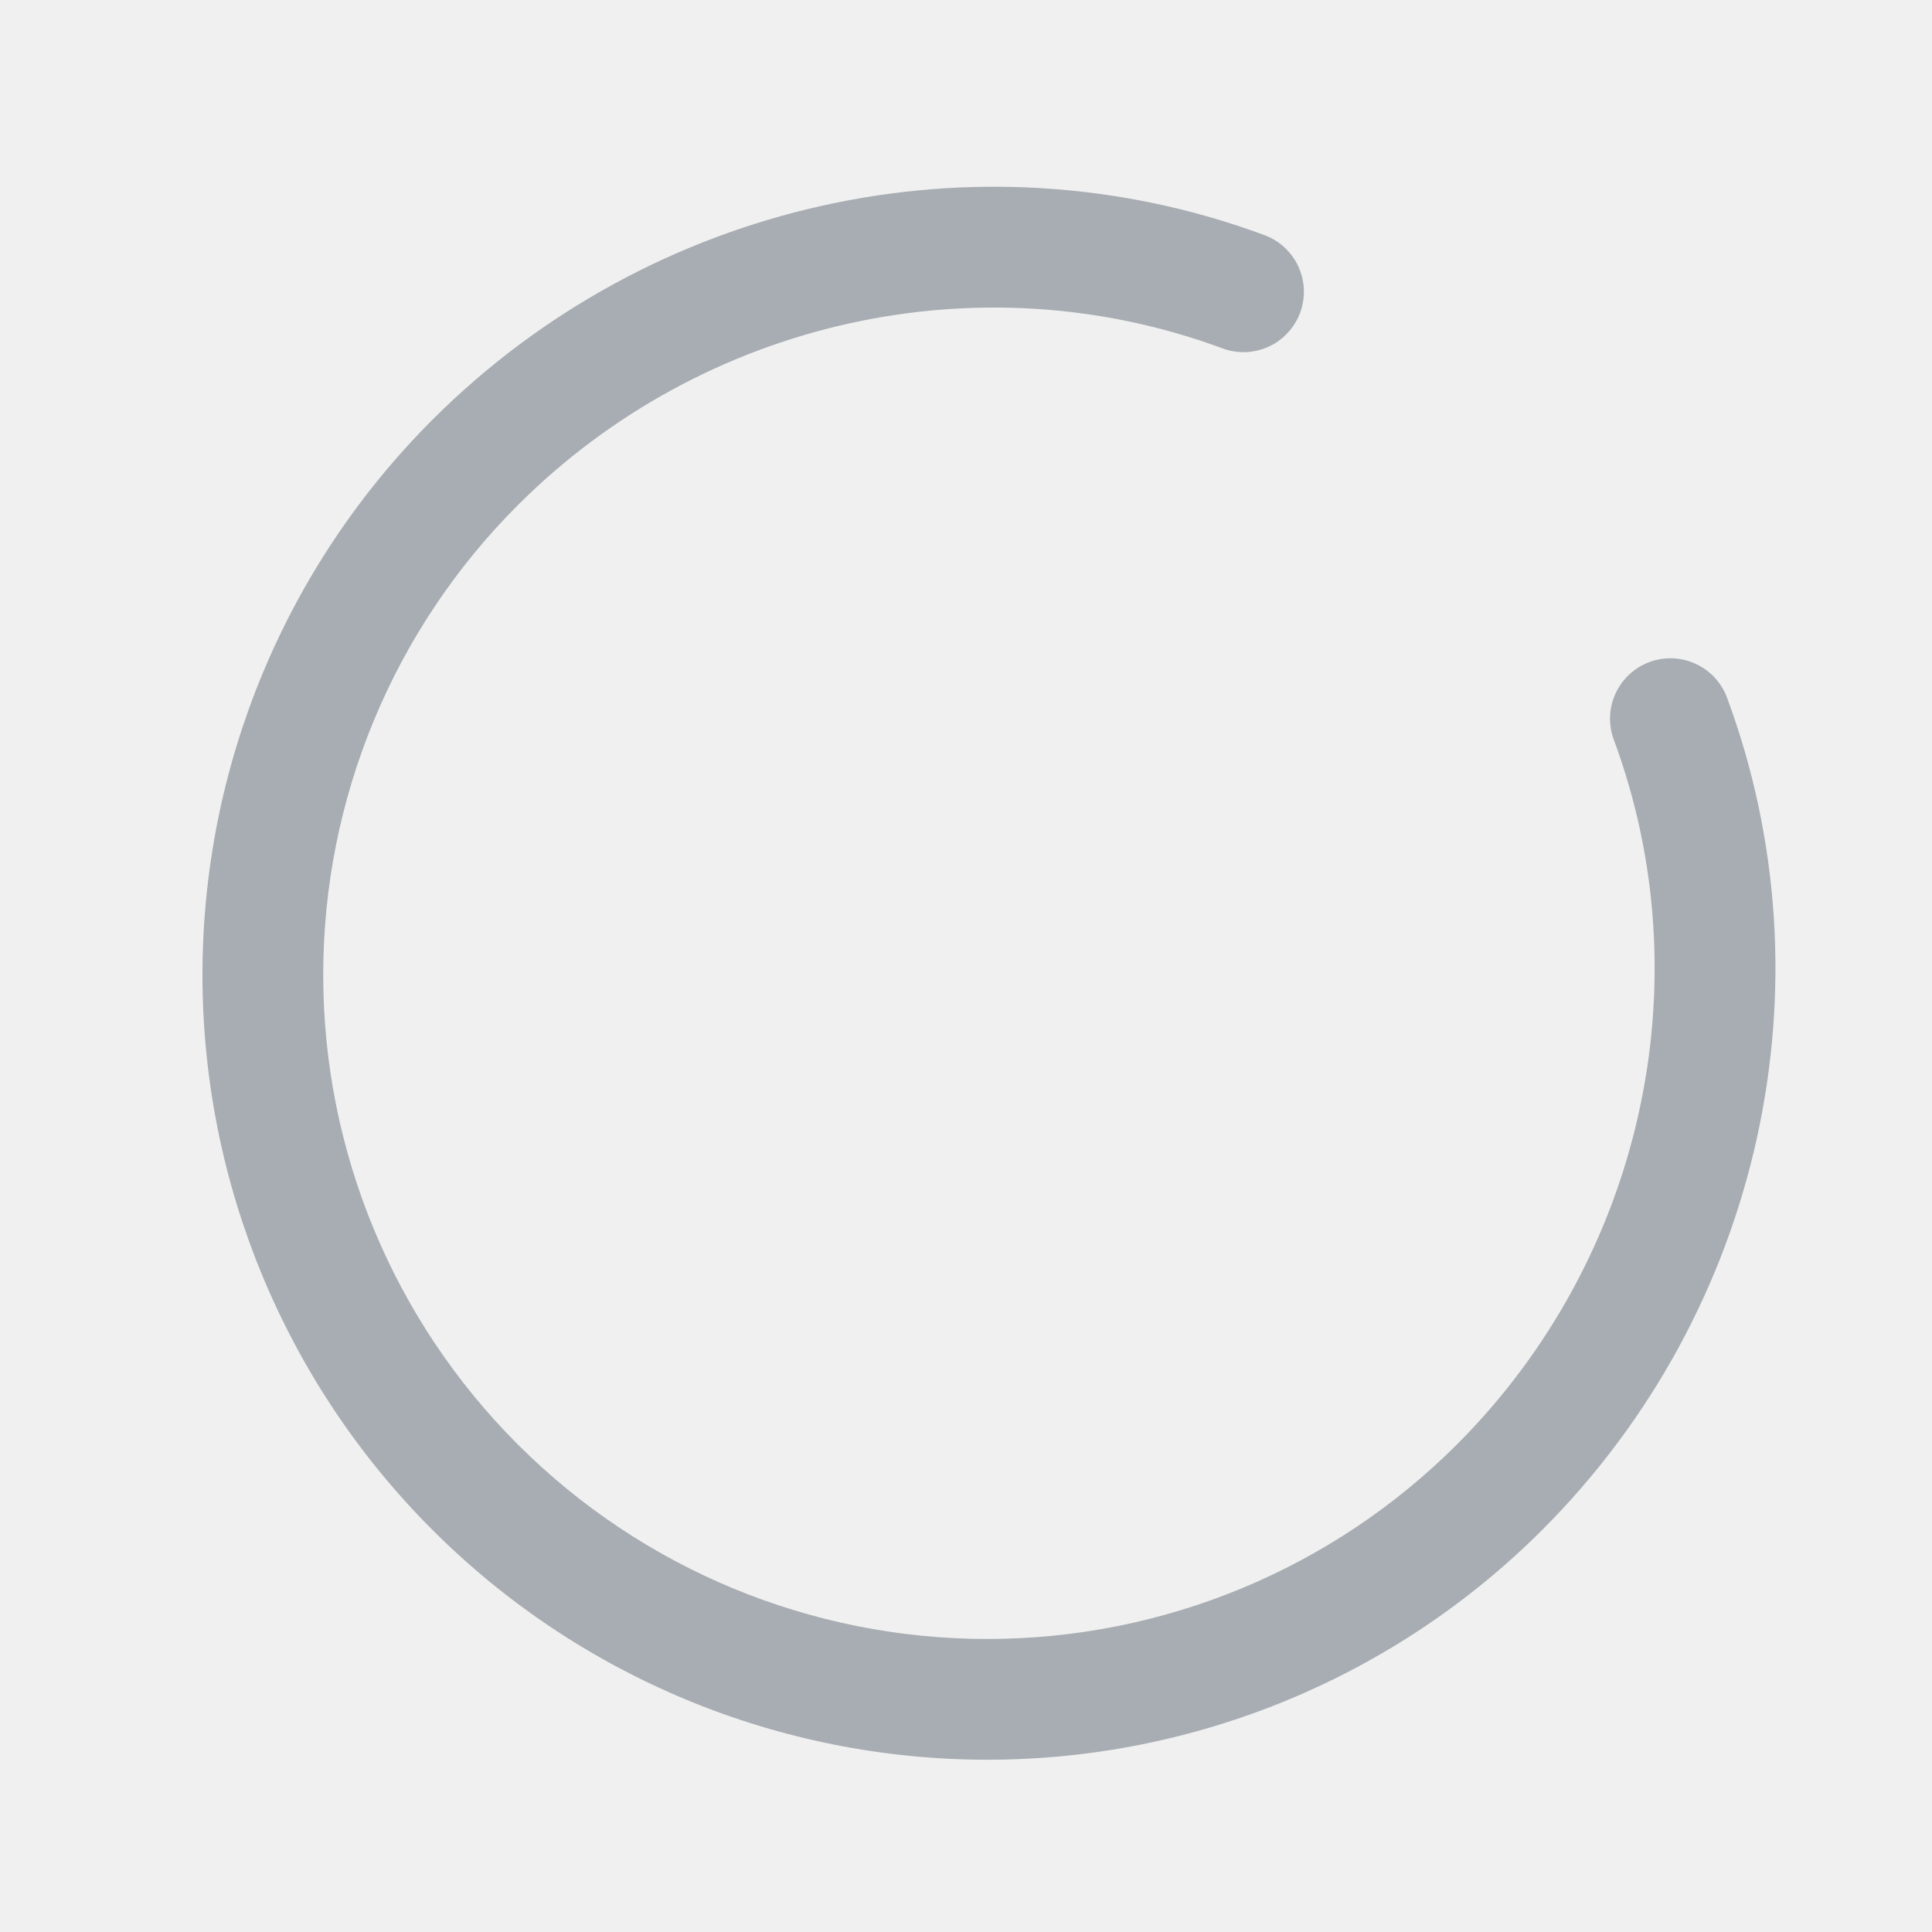
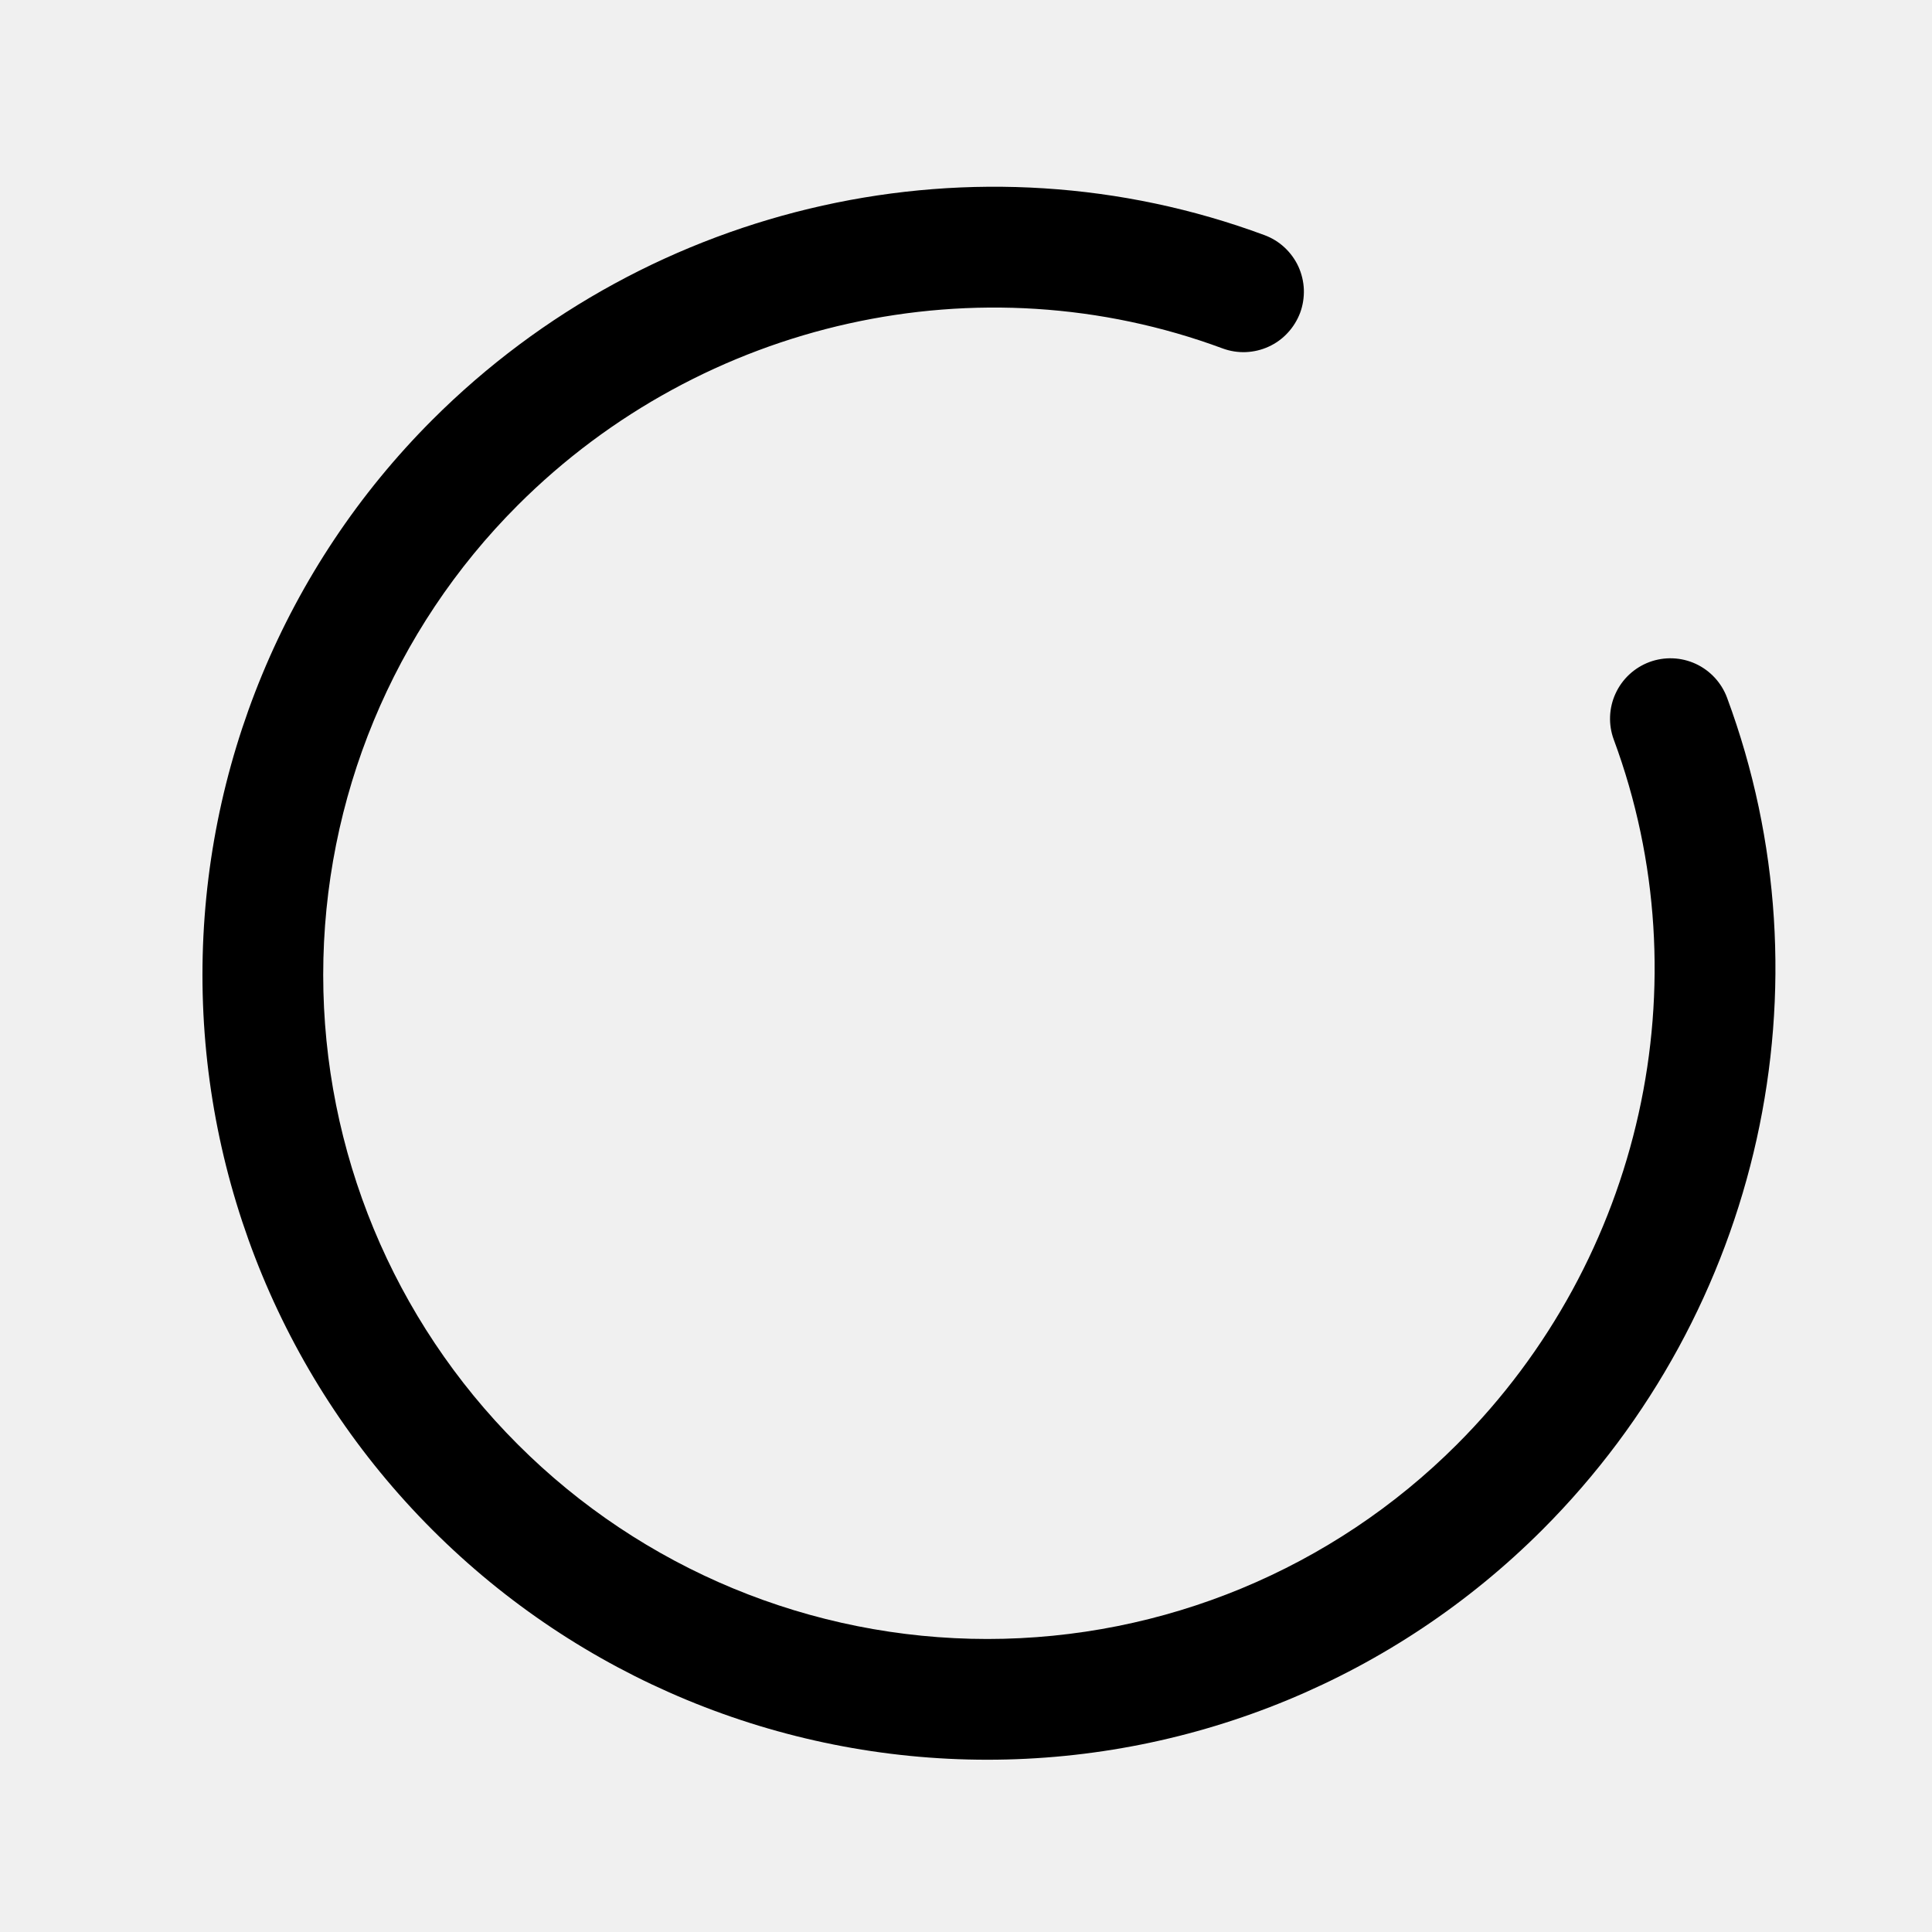
<svg xmlns="http://www.w3.org/2000/svg" width="24" height="24" viewBox="0 0 24 24" fill="none">
  <g clip-path="url(#clip0_79_1240)">
-     <path d="M19.159 19.004C17.331 20.833 14.851 21.86 12.265 21.86C9.679 21.86 7.199 20.833 5.371 19.004C3.542 17.176 2.515 14.696 2.515 12.11C2.515 9.524 3.542 7.044 5.371 5.215C8.089 2.498 12.144 1.599 15.708 2.921C15.8 2.955 15.885 3.007 15.957 3.074C16.029 3.141 16.088 3.222 16.129 3.311C16.17 3.401 16.193 3.498 16.197 3.596C16.2 3.694 16.185 3.793 16.151 3.885C16.116 3.977 16.064 4.062 15.997 4.134C15.93 4.207 15.85 4.265 15.76 4.306C15.671 4.347 15.574 4.37 15.476 4.374C15.377 4.378 15.279 4.362 15.187 4.328C12.17 3.21 8.734 3.974 6.432 6.276C4.884 7.823 4.015 9.922 4.015 12.11C4.015 14.298 4.884 16.396 6.432 17.943C7.979 19.491 10.077 20.36 12.265 20.36C14.453 20.36 16.552 19.491 18.099 17.943C20.401 15.641 21.165 12.205 20.047 9.188C19.978 9.002 19.986 8.795 20.069 8.615C20.152 8.434 20.303 8.294 20.49 8.224C20.677 8.155 20.883 8.163 21.064 8.246C21.244 8.329 21.385 8.481 21.454 8.667C22.776 12.231 21.877 16.286 19.159 19.004Z" fill="#A7ADB2" />
+     <path d="M19.159 19.004C17.331 20.833 14.851 21.86 12.265 21.86C9.679 21.86 7.199 20.833 5.371 19.004C3.542 17.176 2.515 14.696 2.515 12.11C2.515 9.524 3.542 7.044 5.371 5.215C8.089 2.498 12.144 1.599 15.708 2.921C15.8 2.955 15.885 3.007 15.957 3.074C16.029 3.141 16.088 3.222 16.129 3.311C16.17 3.401 16.193 3.498 16.197 3.596C16.2 3.694 16.185 3.793 16.151 3.885C16.116 3.977 16.064 4.062 15.997 4.134C15.93 4.207 15.85 4.265 15.76 4.306C15.671 4.347 15.574 4.37 15.476 4.374C15.377 4.378 15.279 4.362 15.187 4.328C12.17 3.21 8.734 3.974 6.432 6.276C4.884 7.823 4.015 9.922 4.015 12.11C4.015 14.298 4.884 16.396 6.432 17.943C7.979 19.491 10.077 20.36 12.265 20.36C14.453 20.36 16.552 19.491 18.099 17.943C20.401 15.641 21.165 12.205 20.047 9.188C19.978 9.002 19.986 8.795 20.069 8.615C20.152 8.434 20.303 8.294 20.49 8.224C20.677 8.155 20.883 8.163 21.064 8.246C21.244 8.329 21.385 8.481 21.454 8.667C22.776 12.231 21.877 16.286 19.159 19.004Z" fill="currentColor" />
  </g>
  <defs>
    <clipPath id="clip0_79_1240">
      <rect width="24" height="24" fill="white" />
    </clipPath>
  </defs>
</svg>
